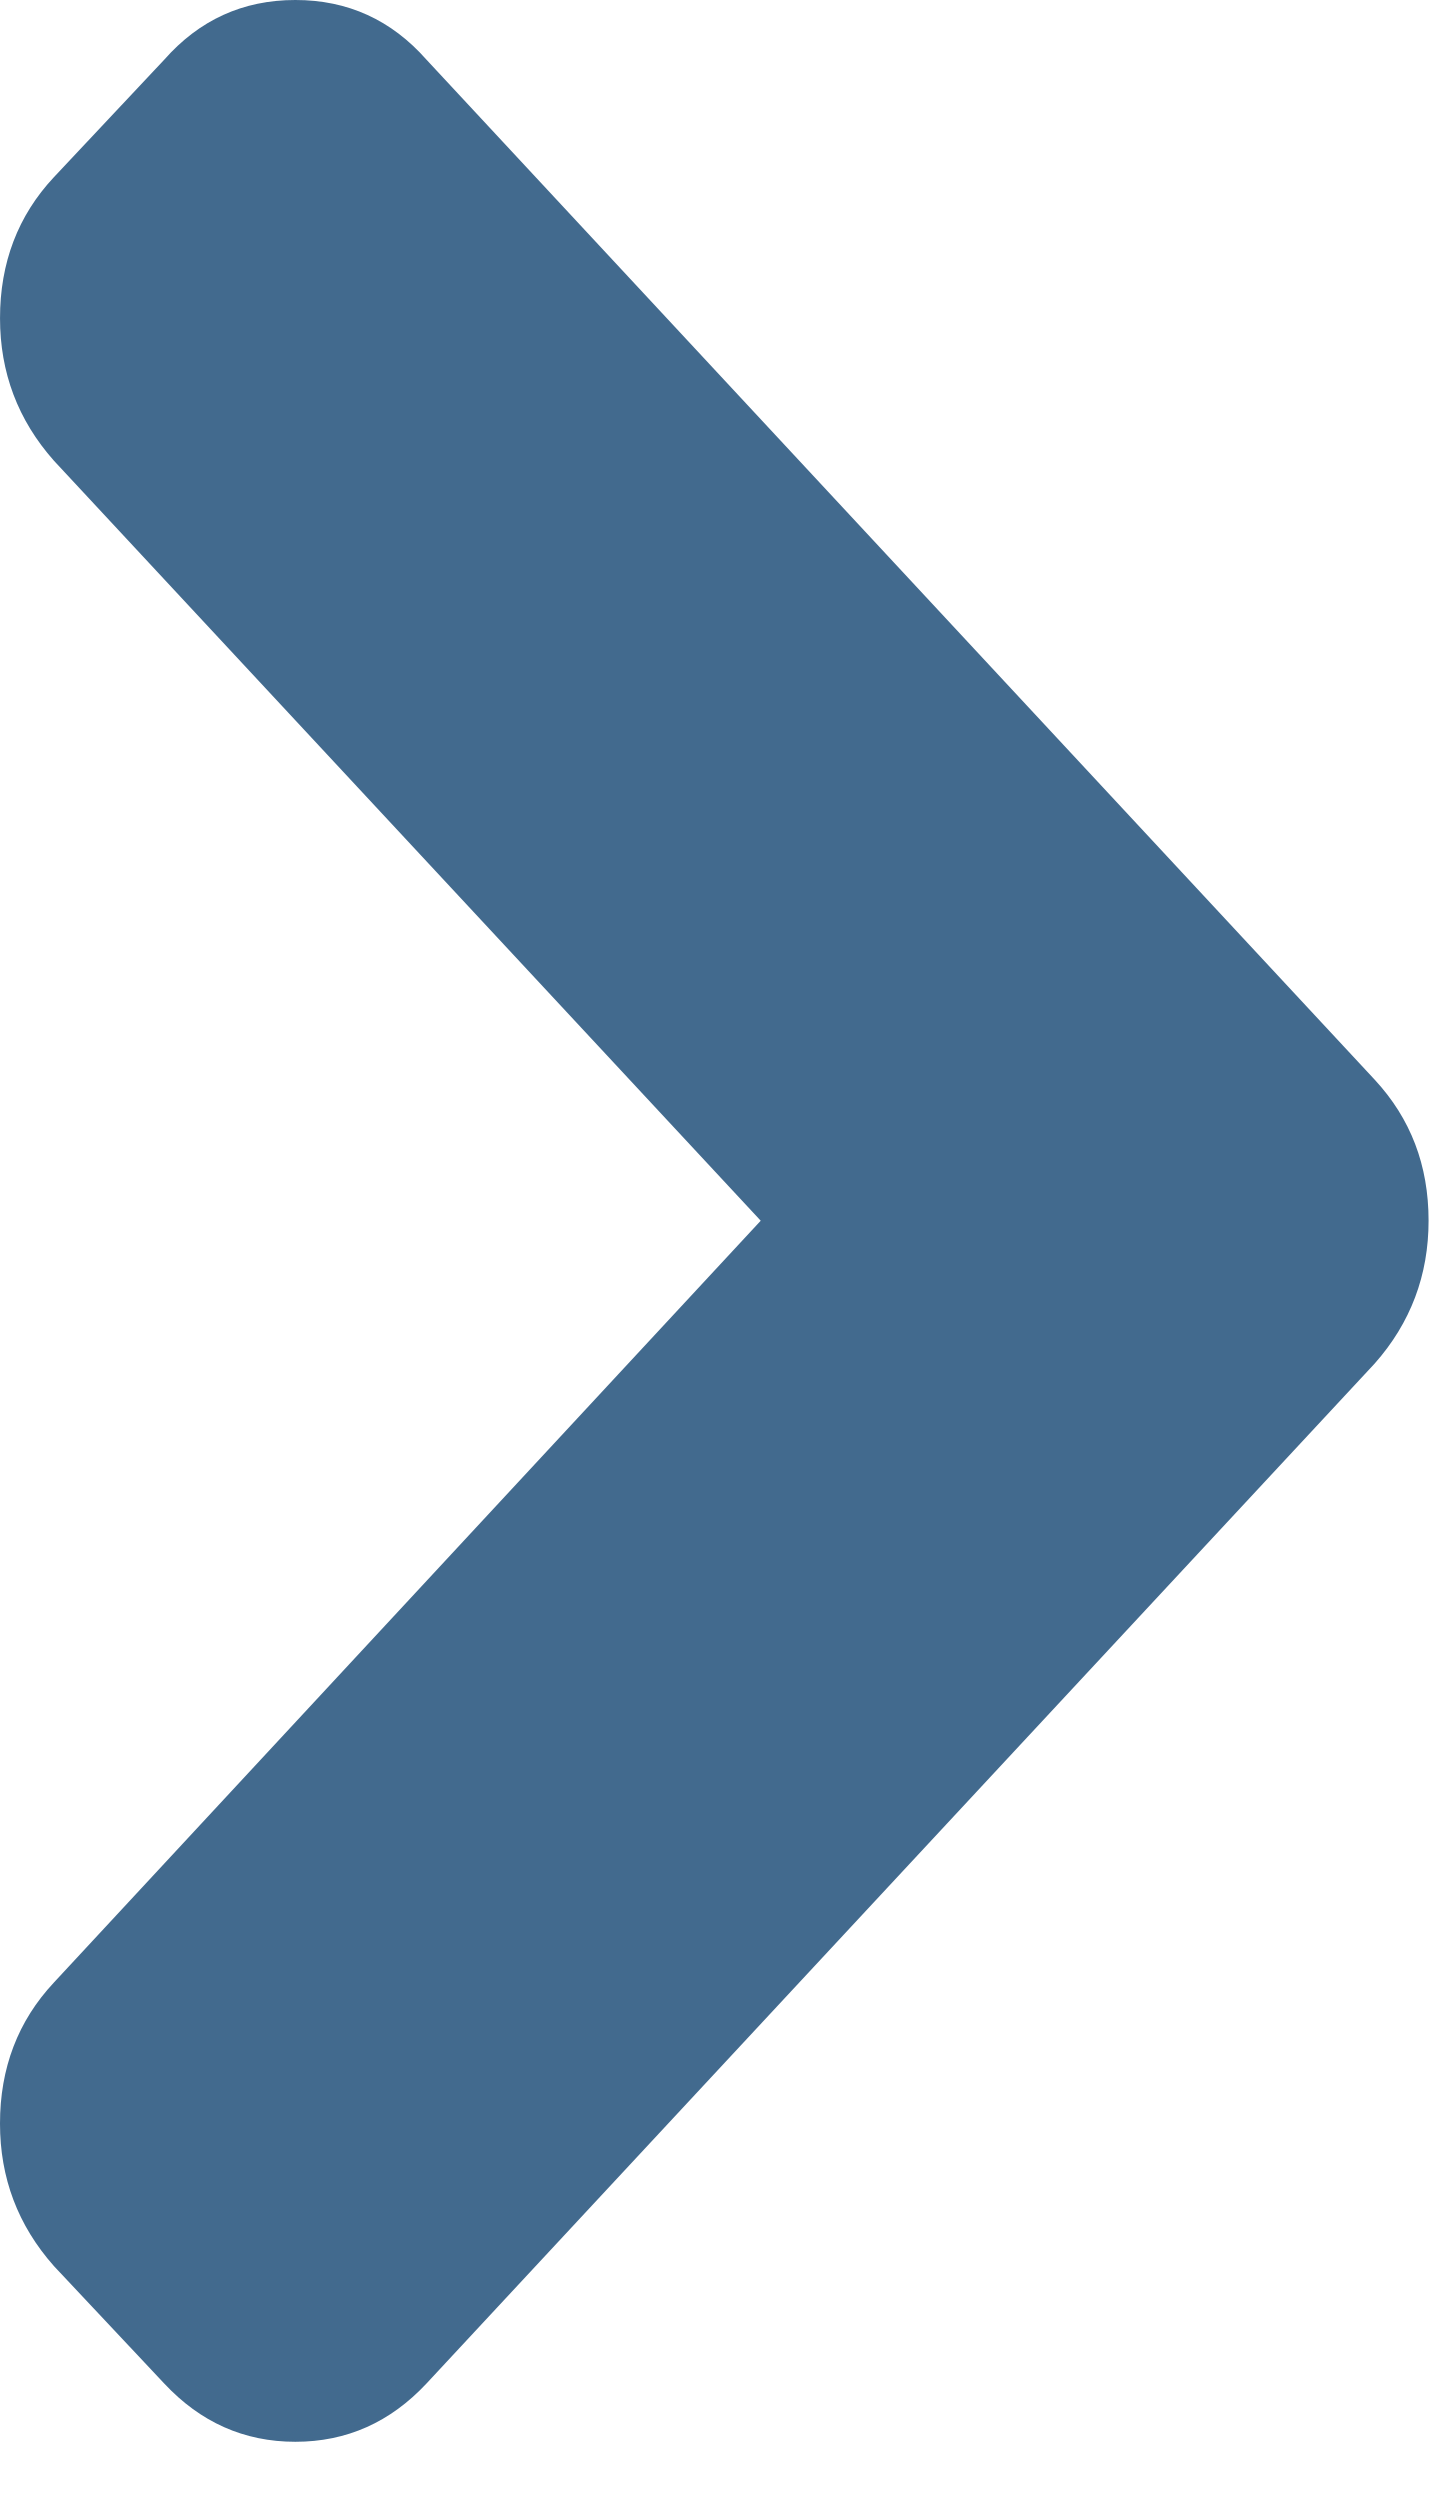
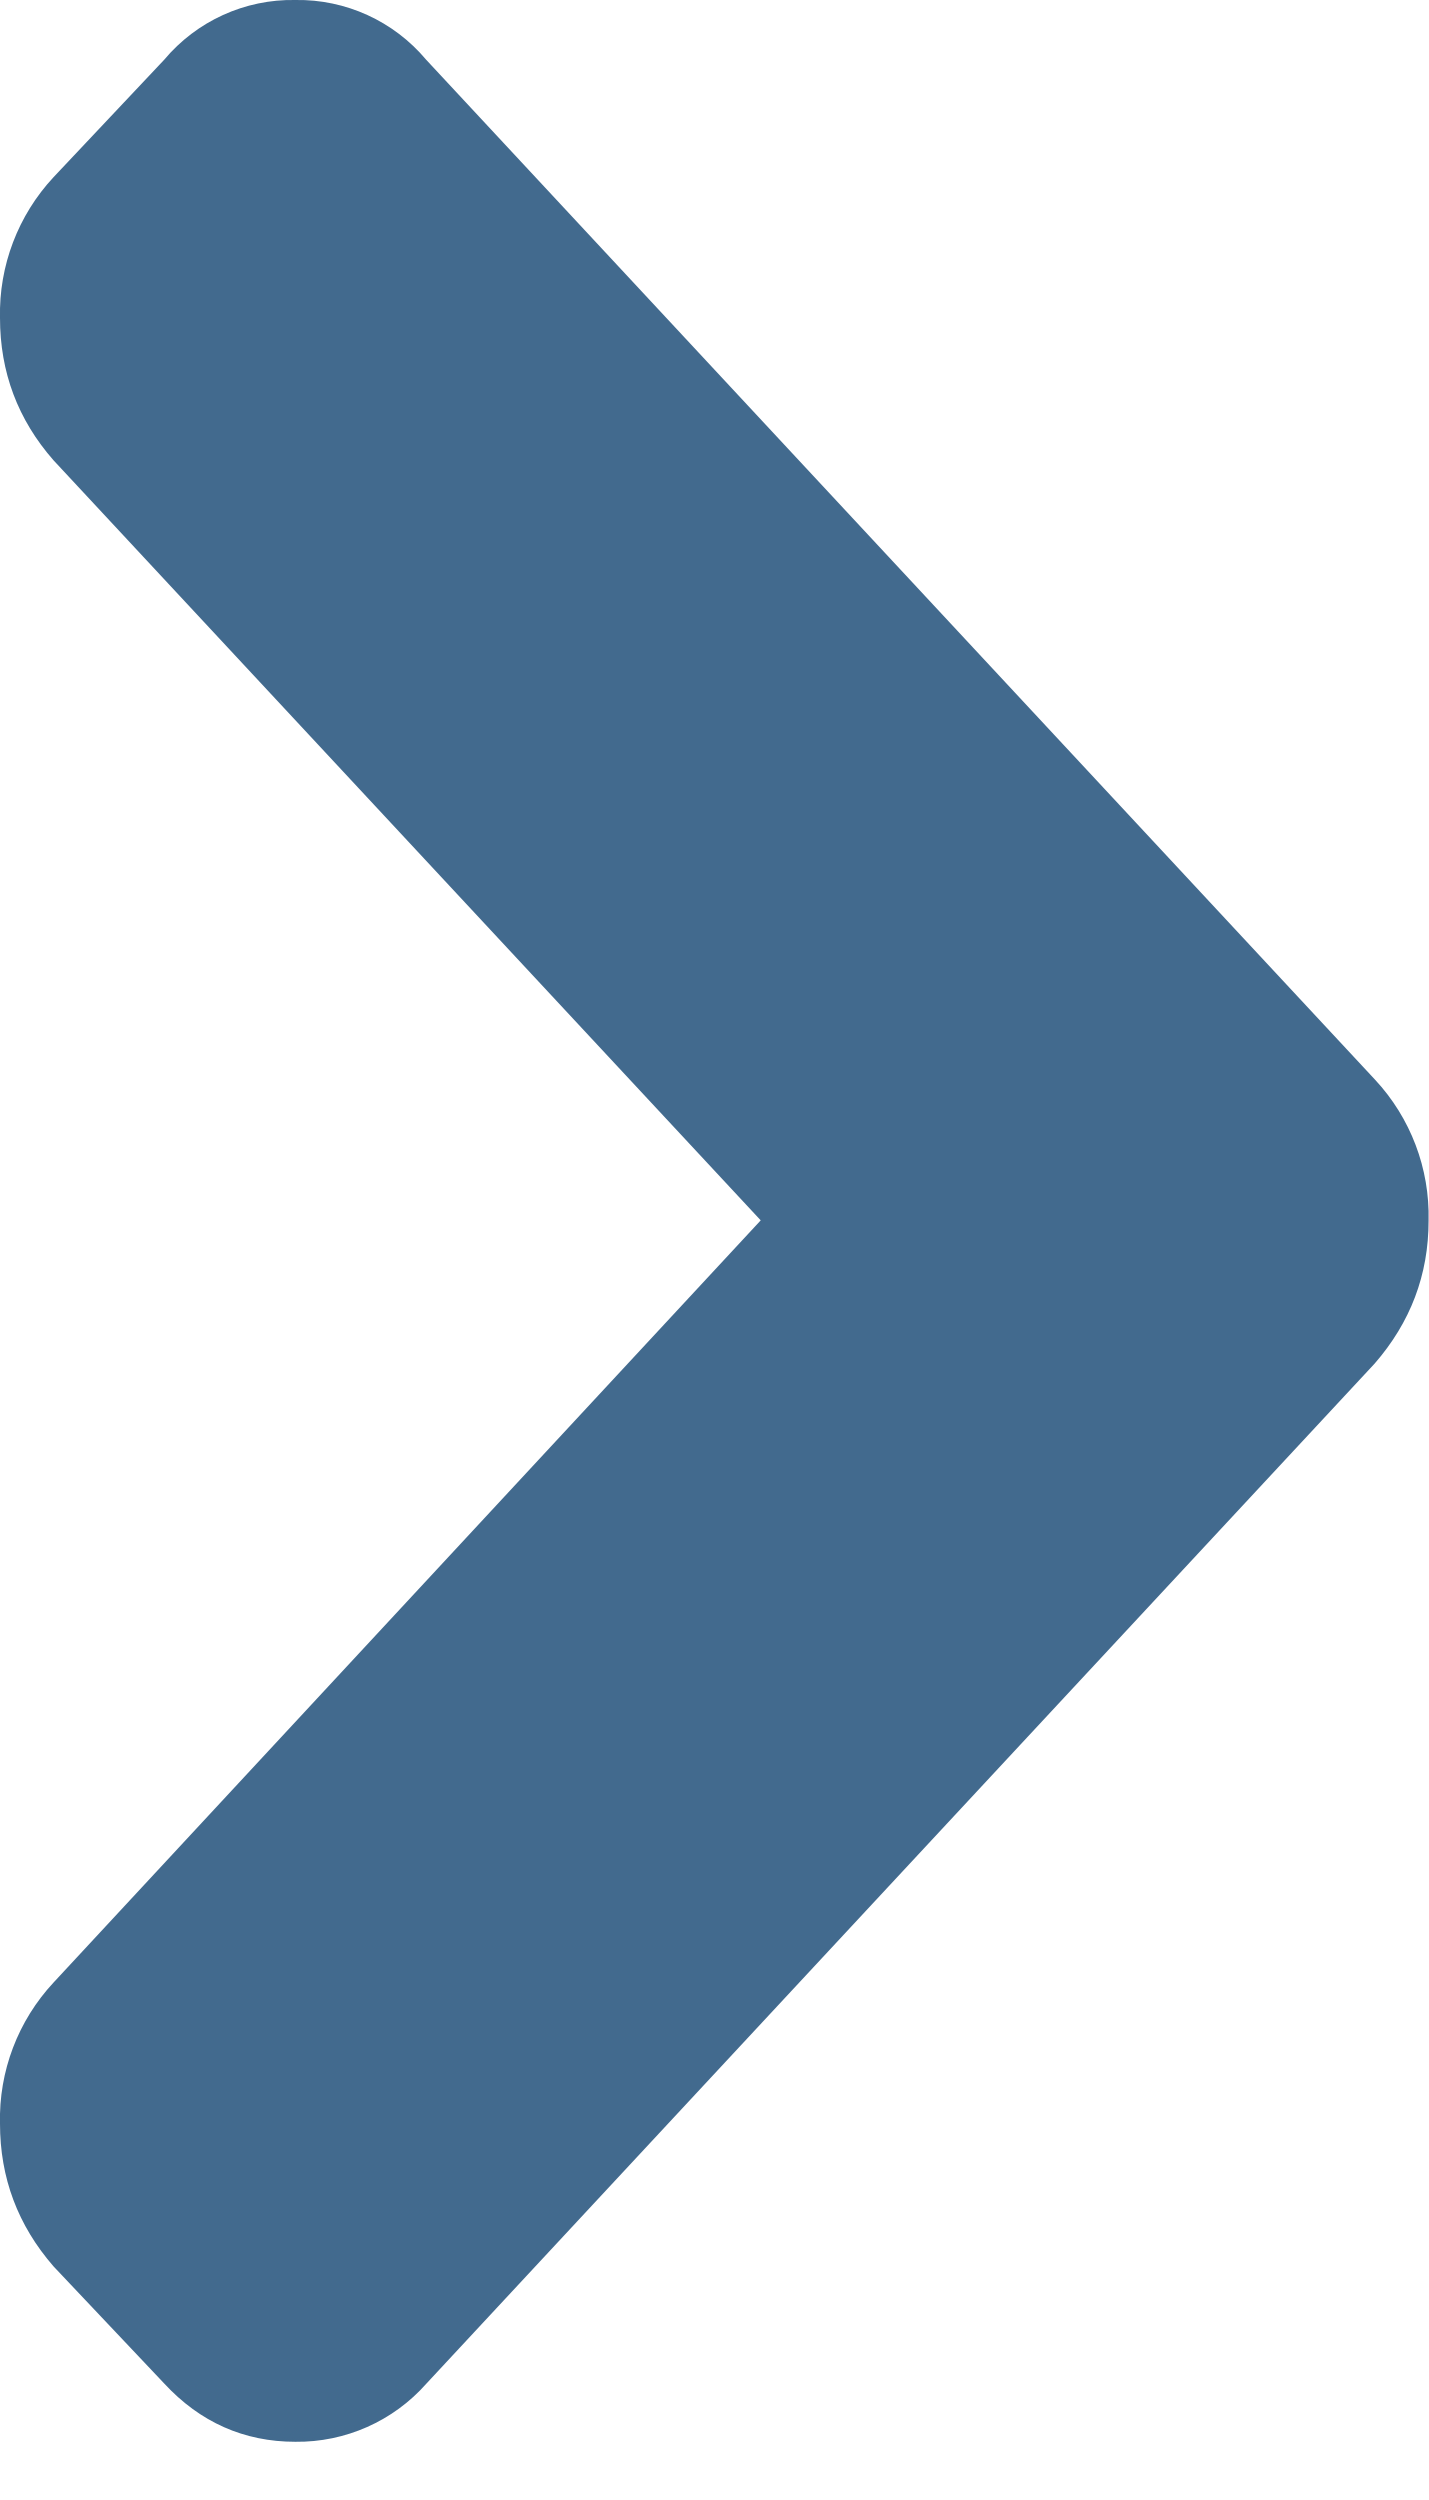
<svg xmlns="http://www.w3.org/2000/svg" width="4" height="7" viewBox="0 0 4 7" fill="none">
-   <path d="M3.849 3.023L1.194 0.167C1.096 0.056 0.974 0 0.827 0C0.68 0 0.558 0.056 0.46 0.167L0.151 0.496C0.05 0.604 5.70353e-05 0.736 5.70353e-05 0.891C5.70353e-05 1.043 0.05 1.176 0.151 1.29L2.13 3.418L0.151 5.551C0.05 5.659 0 5.791 0 5.946C0 6.098 0.05 6.231 0.151 6.345L0.46 6.674C0.561 6.782 0.683 6.837 0.827 6.837C0.971 6.837 1.093 6.782 1.194 6.674L3.849 3.818C3.95 3.704 4 3.57 4 3.418C4 3.263 3.95 3.132 3.849 3.023Z" fill="#426A8E" />
+   <path d="M3.85 3.023L1.193.167A.468.468 0 0 0 .827 0 .468.468 0 0 0 .46.167L.15.496A.56.56 0 0 0 0 .89c0 .152.05.285.15.399l1.98 2.128L.15 5.551a.56.56 0 0 0-.15.395c0 .152.05.285.15.4l.31.328c.1.108.223.163.367.163a.482.482 0 0 0 .367-.163l2.655-2.856c.1-.115.151-.248.151-.4a.56.56 0 0 0-.15-.395z" fill="#426A8E" />
</svg>
